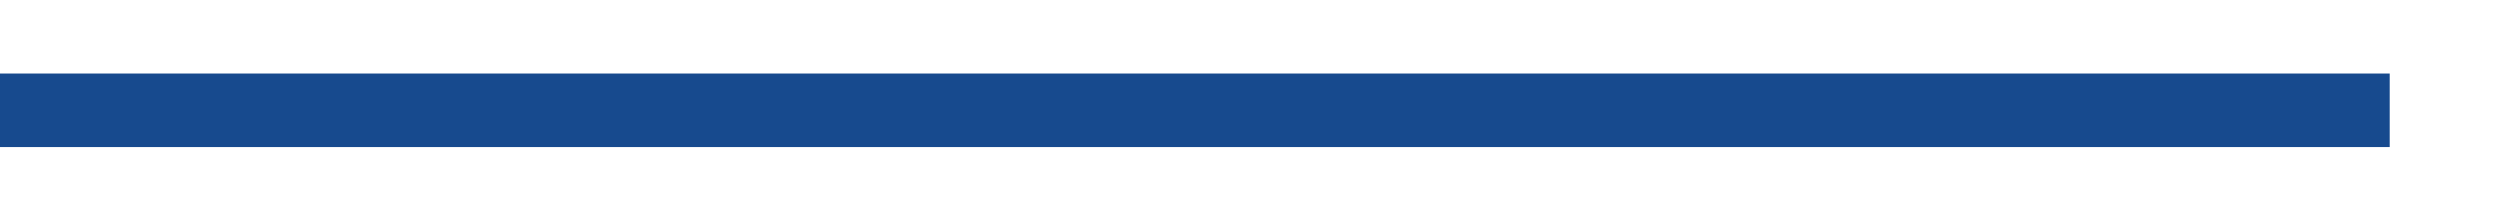
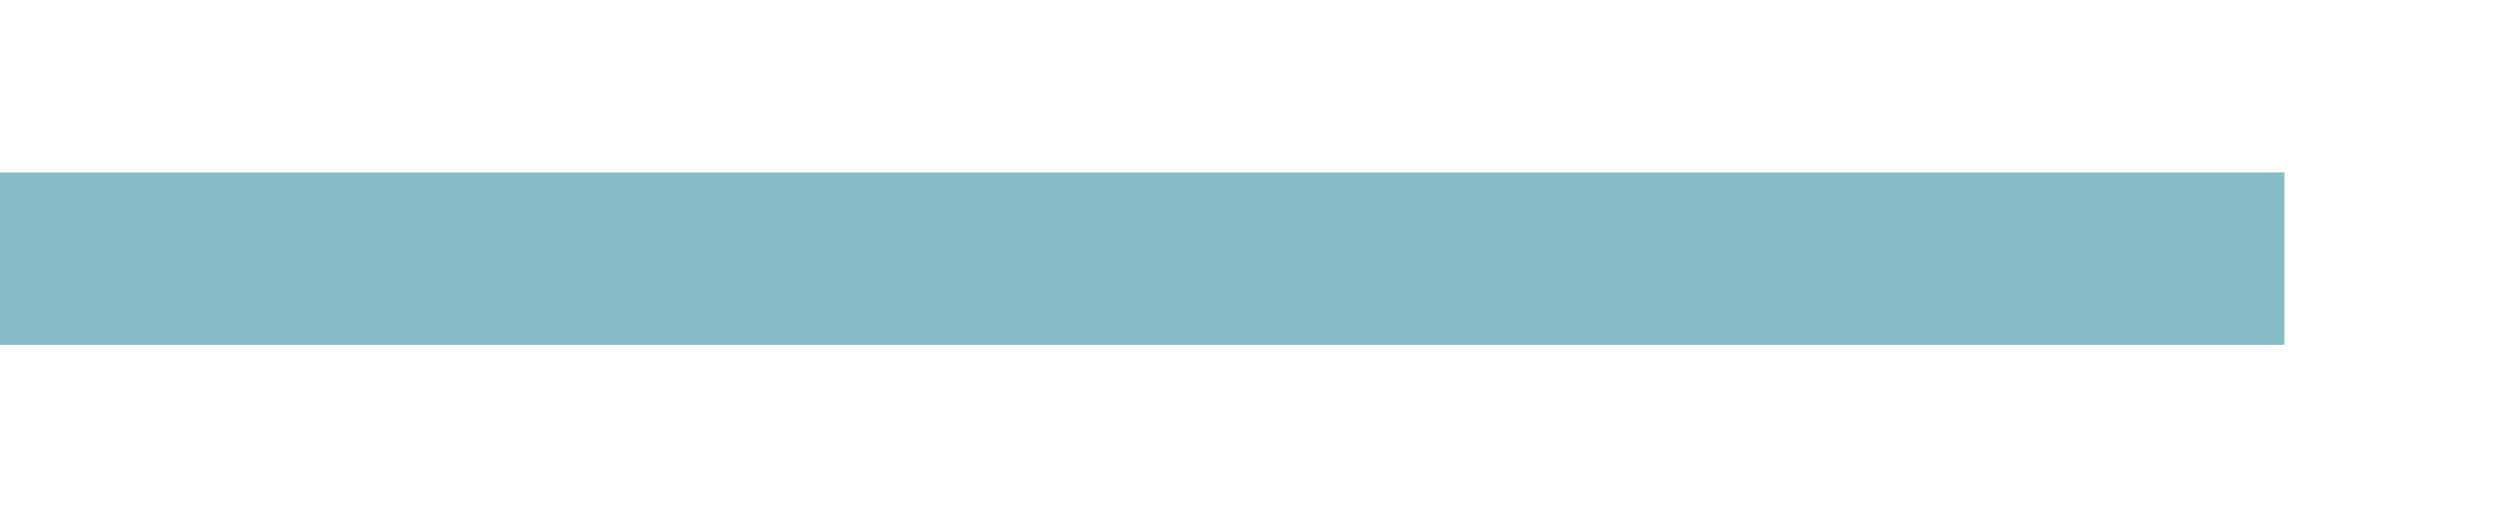
- <svg xmlns="http://www.w3.org/2000/svg" version="1.1" width="136px" height="12px" preserveAspectRatio="xMinYMid meet" viewBox="324 218  136 10">
-   <path d="M 324 223  L 454 223  " stroke-width="4" stroke="#174a8e" fill="none" />
+ <svg xmlns="http://www.w3.org/2000/svg" version="1.1" width="58px" height="12px" preserveAspectRatio="xMinYMid meet" viewBox="323 320  58 10">
+   <path d="M 376 325  L 323 325  " stroke-width="4" stroke="#86bdc7" fill="none" />
</svg>
